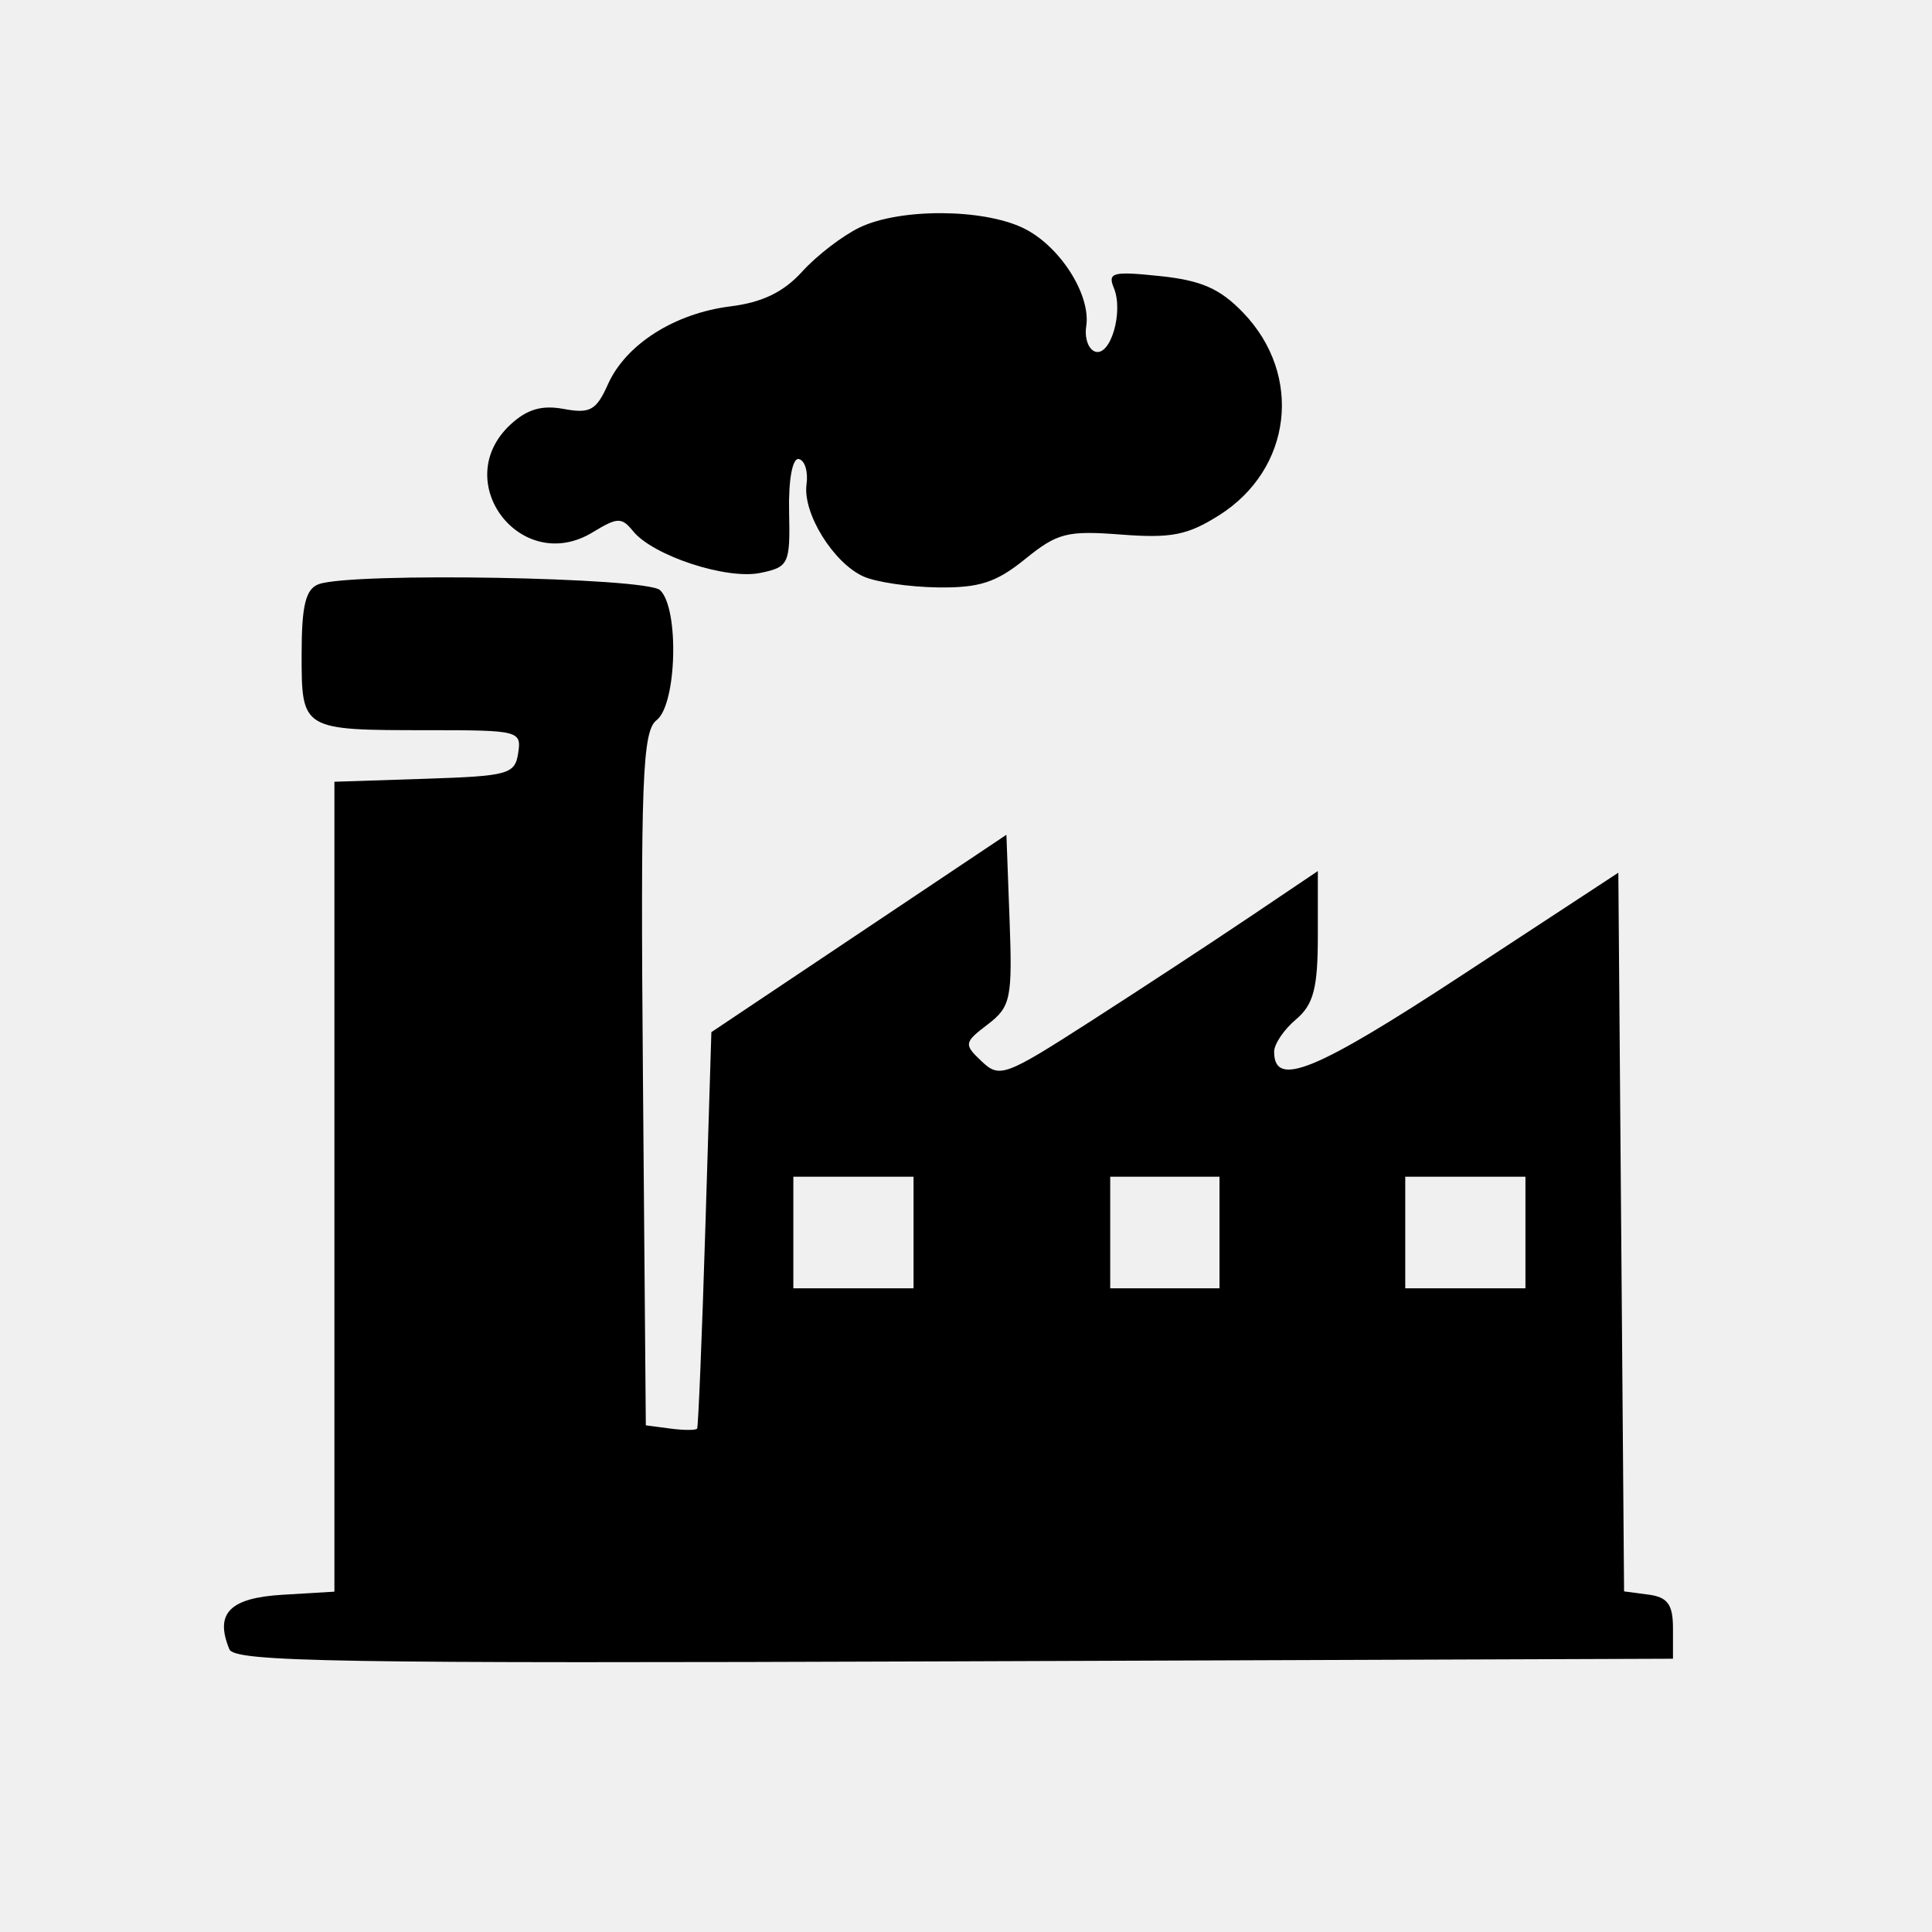
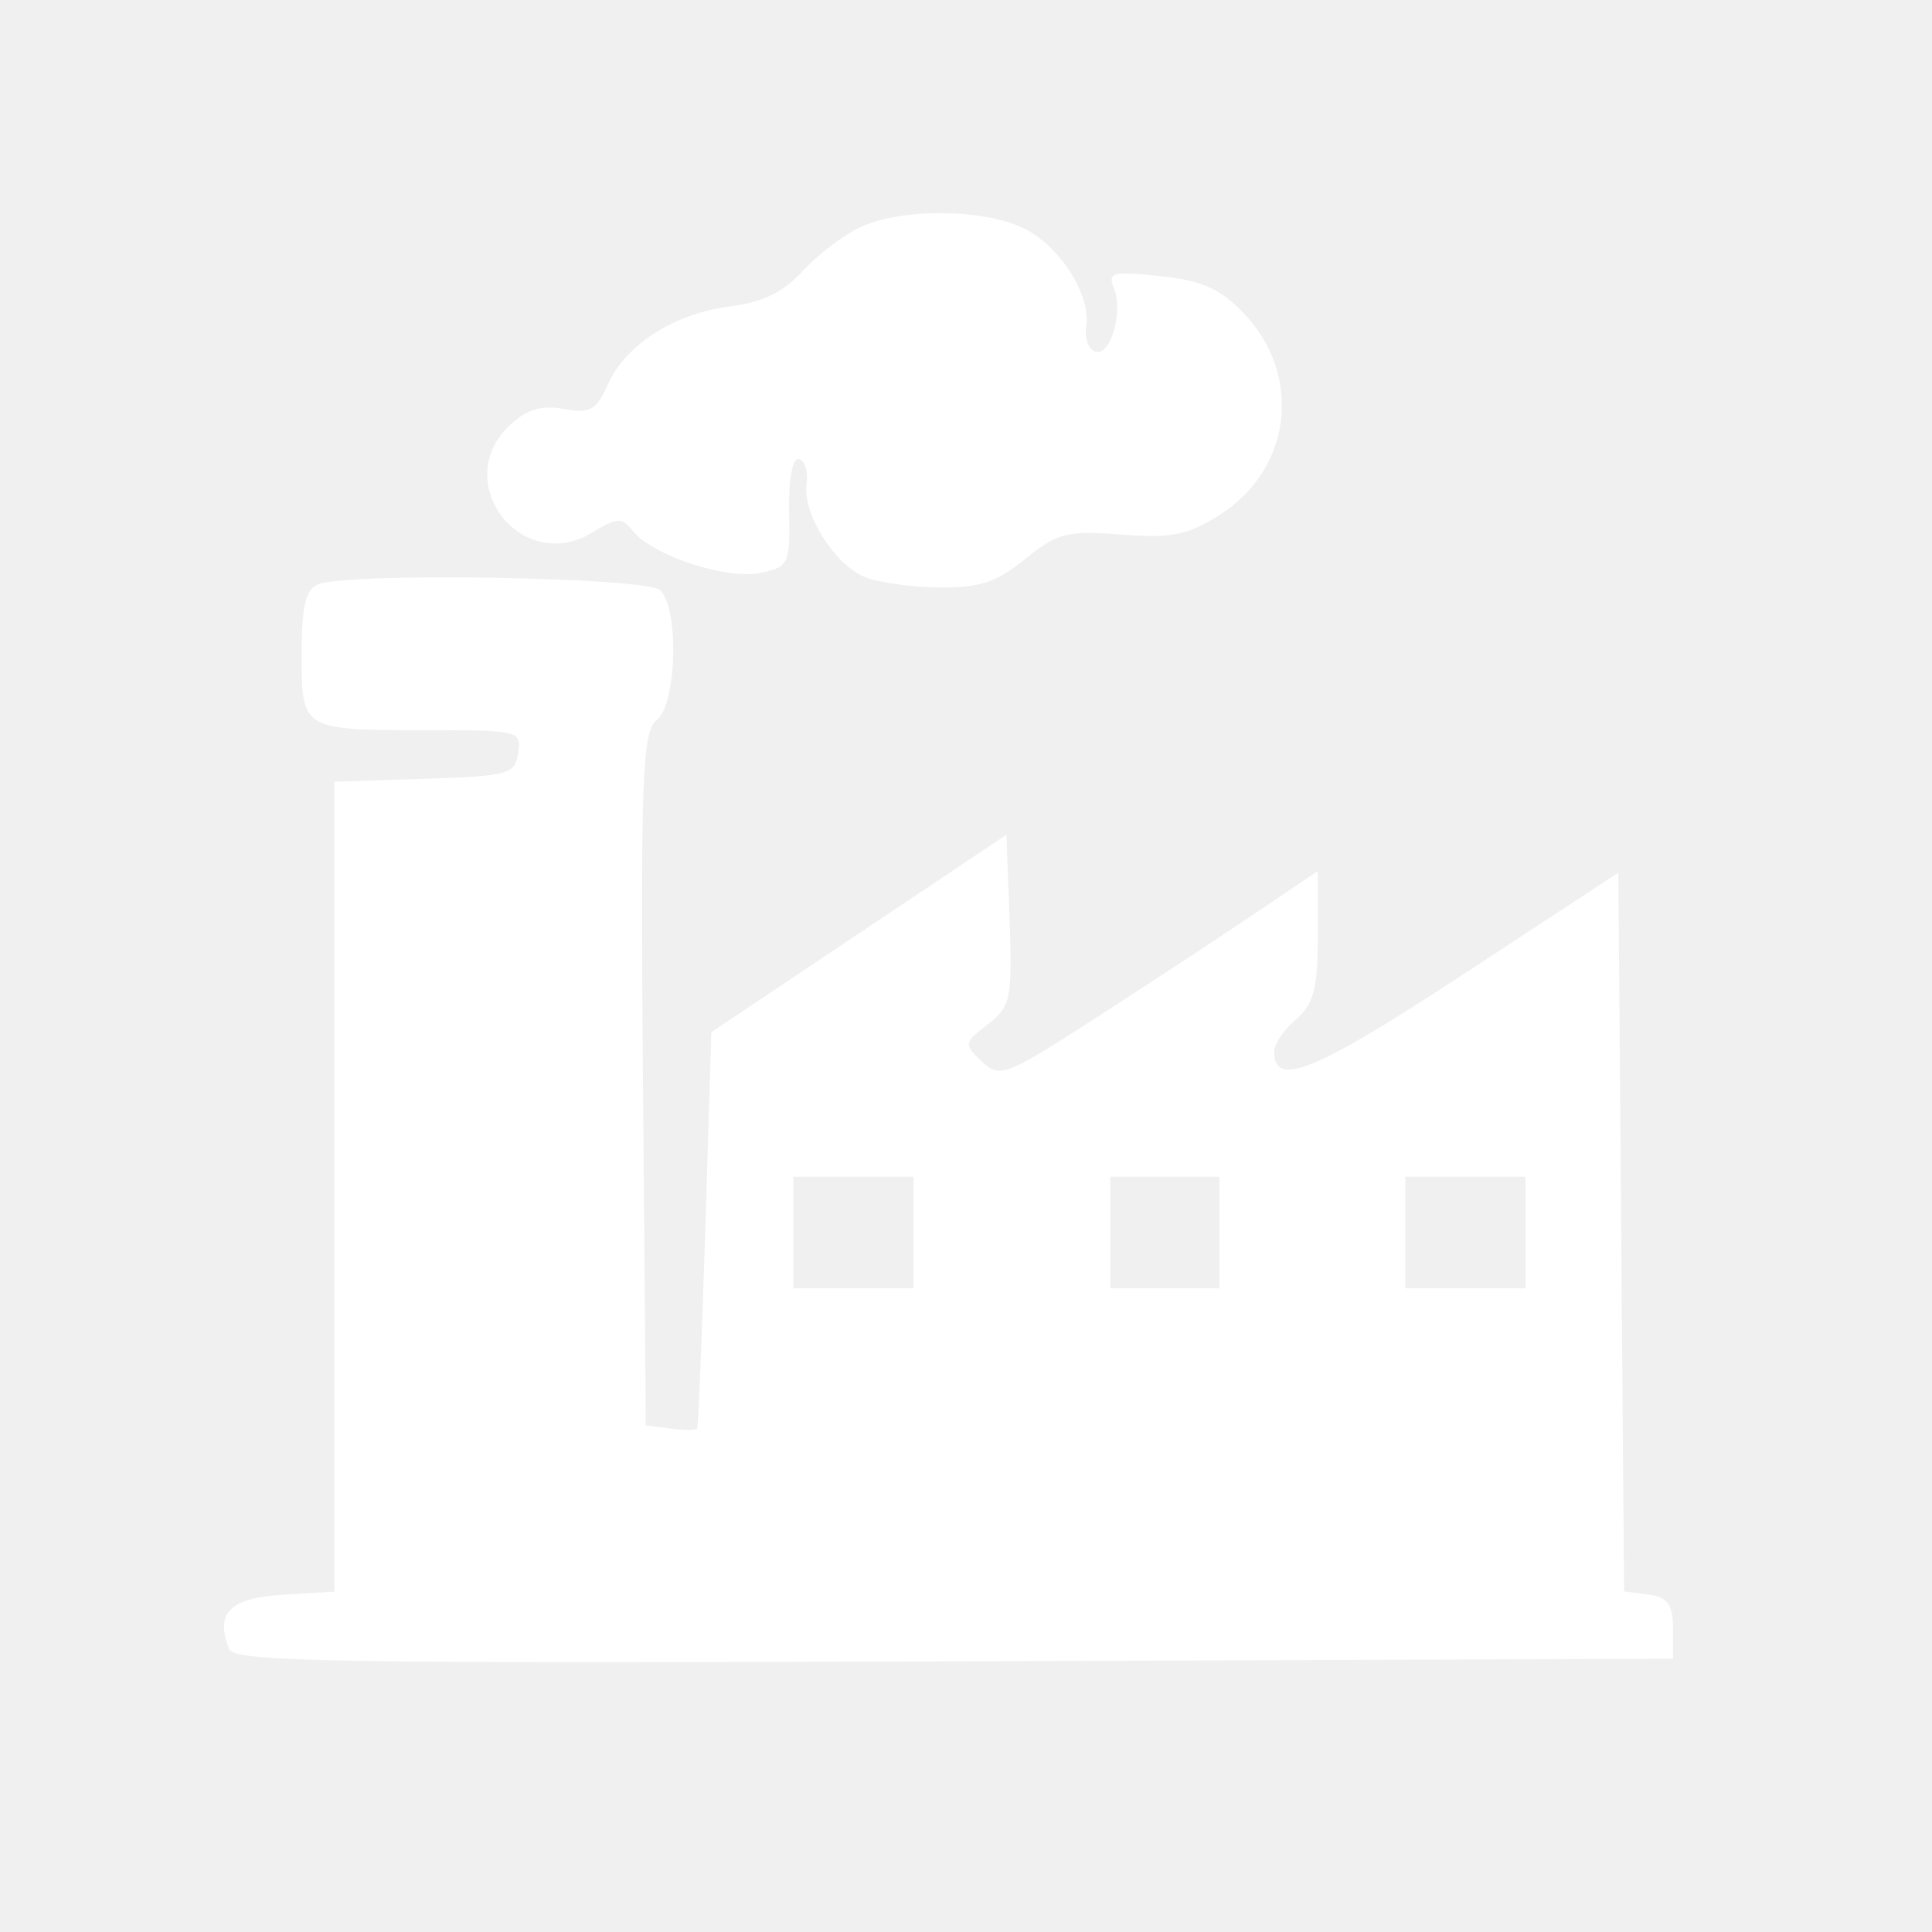
<svg xmlns="http://www.w3.org/2000/svg" width="200" height="200">
-   <path d="m 23.744,170.73 c -1.536,-3.718 0.023,-5.314 5.511,-5.642 l 5.363,-0.32 V 122.847 80.926 l 9.332,-0.305 c 8.7,-0.284 9.356,-0.465 9.693,-2.669 0.35,-2.292 0.07,-2.364 -9.24,-2.364 -13.209,0 -13.179,0.018 -13.179,-7.879 0,-5.053 0.42,-6.753 1.789,-7.241 3.483,-1.241 33.883,-0.705 35.313,0.623 2.001,1.859 1.739,11.845 -0.354,13.458 -1.478,1.139 -1.671,6.217 -1.414,37.16 l 0.297,35.841 2.545,0.336 c 1.4,0.185 2.644,0.185 2.766,0 0.121,-0.185 0.503,-9.494 0.848,-20.687 l 0.627,-20.352 15.271,-10.216 15.271,-10.216 0.328,8.829 c 0.301,8.119 0.119,8.988 -2.262,10.802 -2.458,1.872 -2.49,2.067 -0.633,3.821 1.865,1.76 2.401,1.563 11.312,-4.162 5.145,-3.306 12.536,-8.153 16.424,-10.772 l 7.07,-4.761 v 6.727 c 0,5.393 -0.449,7.104 -2.262,8.629 -1.244,1.046 -2.262,2.552 -2.262,3.347 0,3.779 4.212,2.061 19.484,-7.949 l 16.148,-10.584 0.297,37.199 0.297,37.199 2.531,0.334 c 1.978,0.261 2.531,1.022 2.531,3.486 v 3.152 l -74.406,0.27 c -64.113,0.233 -74.493,0.06 -75.035,-1.252 z m 70.825,-43.141 v -5.778 h -6.221 -6.221 v 5.778 5.778 h 6.221 6.221 z m 31.672,0 v -5.778 h -5.656 -5.656 v 5.778 5.778 h 5.656 5.656 z m 31.672,0 v -5.778 h -6.221 -6.221 v 5.778 5.778 h 6.221 6.221 z M 89.388,59.678 c -3.123,-1.408 -6.307,-6.559 -5.896,-9.539 0.182,-1.314 -0.179,-2.493 -0.801,-2.619 -0.657,-0.133 -1.078,2.157 -1.004,5.463 0.121,5.399 -0.033,5.725 -2.994,6.329 -3.494,0.713 -11.093,-1.785 -13.159,-4.326 -1.186,-1.458 -1.611,-1.446 -4.186,0.121 -7.406,4.507 -14.861,-5.252 -8.515,-11.146 1.724,-1.601 3.251,-2.049 5.54,-1.624 2.706,0.503 3.36,0.137 4.556,-2.544 1.847,-4.141 6.896,-7.355 12.686,-8.077 3.304,-0.412 5.507,-1.48 7.434,-3.608 1.506,-1.663 4.18,-3.715 5.942,-4.561 4.156,-1.996 12.712,-1.968 16.926,0.056 3.773,1.812 7.038,6.905 6.528,10.184 -0.189,1.215 0.232,2.392 0.935,2.615 1.588,0.504 2.944,-4.128 1.928,-6.586 -0.666,-1.611 -0.129,-1.75 4.772,-1.237 4.283,0.448 6.214,1.298 8.609,3.786 6.223,6.468 5.068,16.205 -2.488,20.975 -3.27,2.065 -4.948,2.395 -10.14,1.998 -5.602,-0.429 -6.591,-0.177 -9.937,2.533 -3.006,2.434 -4.734,2.995 -9.049,2.938 -2.933,-0.039 -6.392,-0.548 -7.686,-1.131 z" />
+   <defs id="defs1" />
+   <sodipodiNamedview pagecolor="#ffffff" bordercolor="#111111" box-shadow="0px 0px 18px 6px rgba(255, 255, 255, 0.747)" borderopacity="1" />
+   <path d="m 23.744,170.73 c -1.536,-3.718 0.023,-5.314 5.511,-5.642 l 5.363,-0.32 V 122.847 80.926 l 9.332,-0.305 c 8.7,-0.284 9.356,-0.465 9.693,-2.669 0.35,-2.292 0.07,-2.364 -9.24,-2.364 -13.209,0 -13.179,0.018 -13.179,-7.879 0,-5.053 0.42,-6.753 1.789,-7.241 3.483,-1.241 33.883,-0.705 35.313,0.623 2.001,1.859 1.739,11.845 -0.354,13.458 -1.478,1.139 -1.671,6.217 -1.414,37.16 l 0.297,35.841 2.545,0.336 c 1.4,0.185 2.644,0.185 2.766,0 0.121,-0.185 0.503,-9.494 0.848,-20.687 l 0.627,-20.352 15.271,-10.216 15.271,-10.216 0.328,8.829 c 0.301,8.119 0.119,8.988 -2.262,10.802 -2.458,1.872 -2.49,2.067 -0.633,3.821 1.865,1.76 2.401,1.563 11.312,-4.162 5.145,-3.306 12.536,-8.153 16.424,-10.772 l 7.07,-4.761 v 6.727 c 0,5.393 -0.449,7.104 -2.262,8.629 -1.244,1.046 -2.262,2.552 -2.262,3.347 0,3.779 4.212,2.061 19.484,-7.949 l 16.148,-10.584 0.297,37.199 0.297,37.199 2.531,0.334 c 1.978,0.261 2.531,1.022 2.531,3.486 v 3.152 l -74.406,0.27 c -64.113,0.233 -74.493,0.06 -75.035,-1.252 z m 70.825,-43.141 v -5.778 h -6.221 -6.221 v 5.778 5.778 h 6.221 6.221 z m 31.672,0 v -5.778 h -5.656 -5.656 v 5.778 5.778 h 5.656 5.656 z m 31.672,0 v -5.778 h -6.221 -6.221 v 5.778 5.778 h 6.221 6.221 z M 89.388,59.678 c -3.123,-1.408 -6.307,-6.559 -5.896,-9.539 0.182,-1.314 -0.179,-2.493 -0.801,-2.619 -0.657,-0.133 -1.078,2.157 -1.004,5.463 0.121,5.399 -0.033,5.725 -2.994,6.329 -3.494,0.713 -11.093,-1.785 -13.159,-4.326 -1.186,-1.458 -1.611,-1.446 -4.186,0.121 -7.406,4.507 -14.861,-5.252 -8.515,-11.146 1.724,-1.601 3.251,-2.049 5.54,-1.624 2.706,0.503 3.36,0.137 4.556,-2.544 1.847,-4.141 6.896,-7.355 12.686,-8.077 3.304,-0.412 5.507,-1.48 7.434,-3.608 1.506,-1.663 4.18,-3.715 5.942,-4.561 4.156,-1.996 12.712,-1.968 16.926,0.056 3.773,1.812 7.038,6.905 6.528,10.184 -0.189,1.215 0.232,2.392 0.935,2.615 1.588,0.504 2.944,-4.128 1.928,-6.586 -0.666,-1.611 -0.129,-1.75 4.772,-1.237 4.283,0.448 6.214,1.298 8.609,3.786 6.223,6.468 5.068,16.205 -2.488,20.975 -3.27,2.065 -4.948,2.395 -10.14,1.998 -5.602,-0.429 -6.591,-0.177 -9.937,2.533 -3.006,2.434 -4.734,2.995 -9.049,2.938 -2.933,-0.039 -6.392,-0.548 -7.686,-1.131 z" style="fill:#ffffff" />
</svg>
